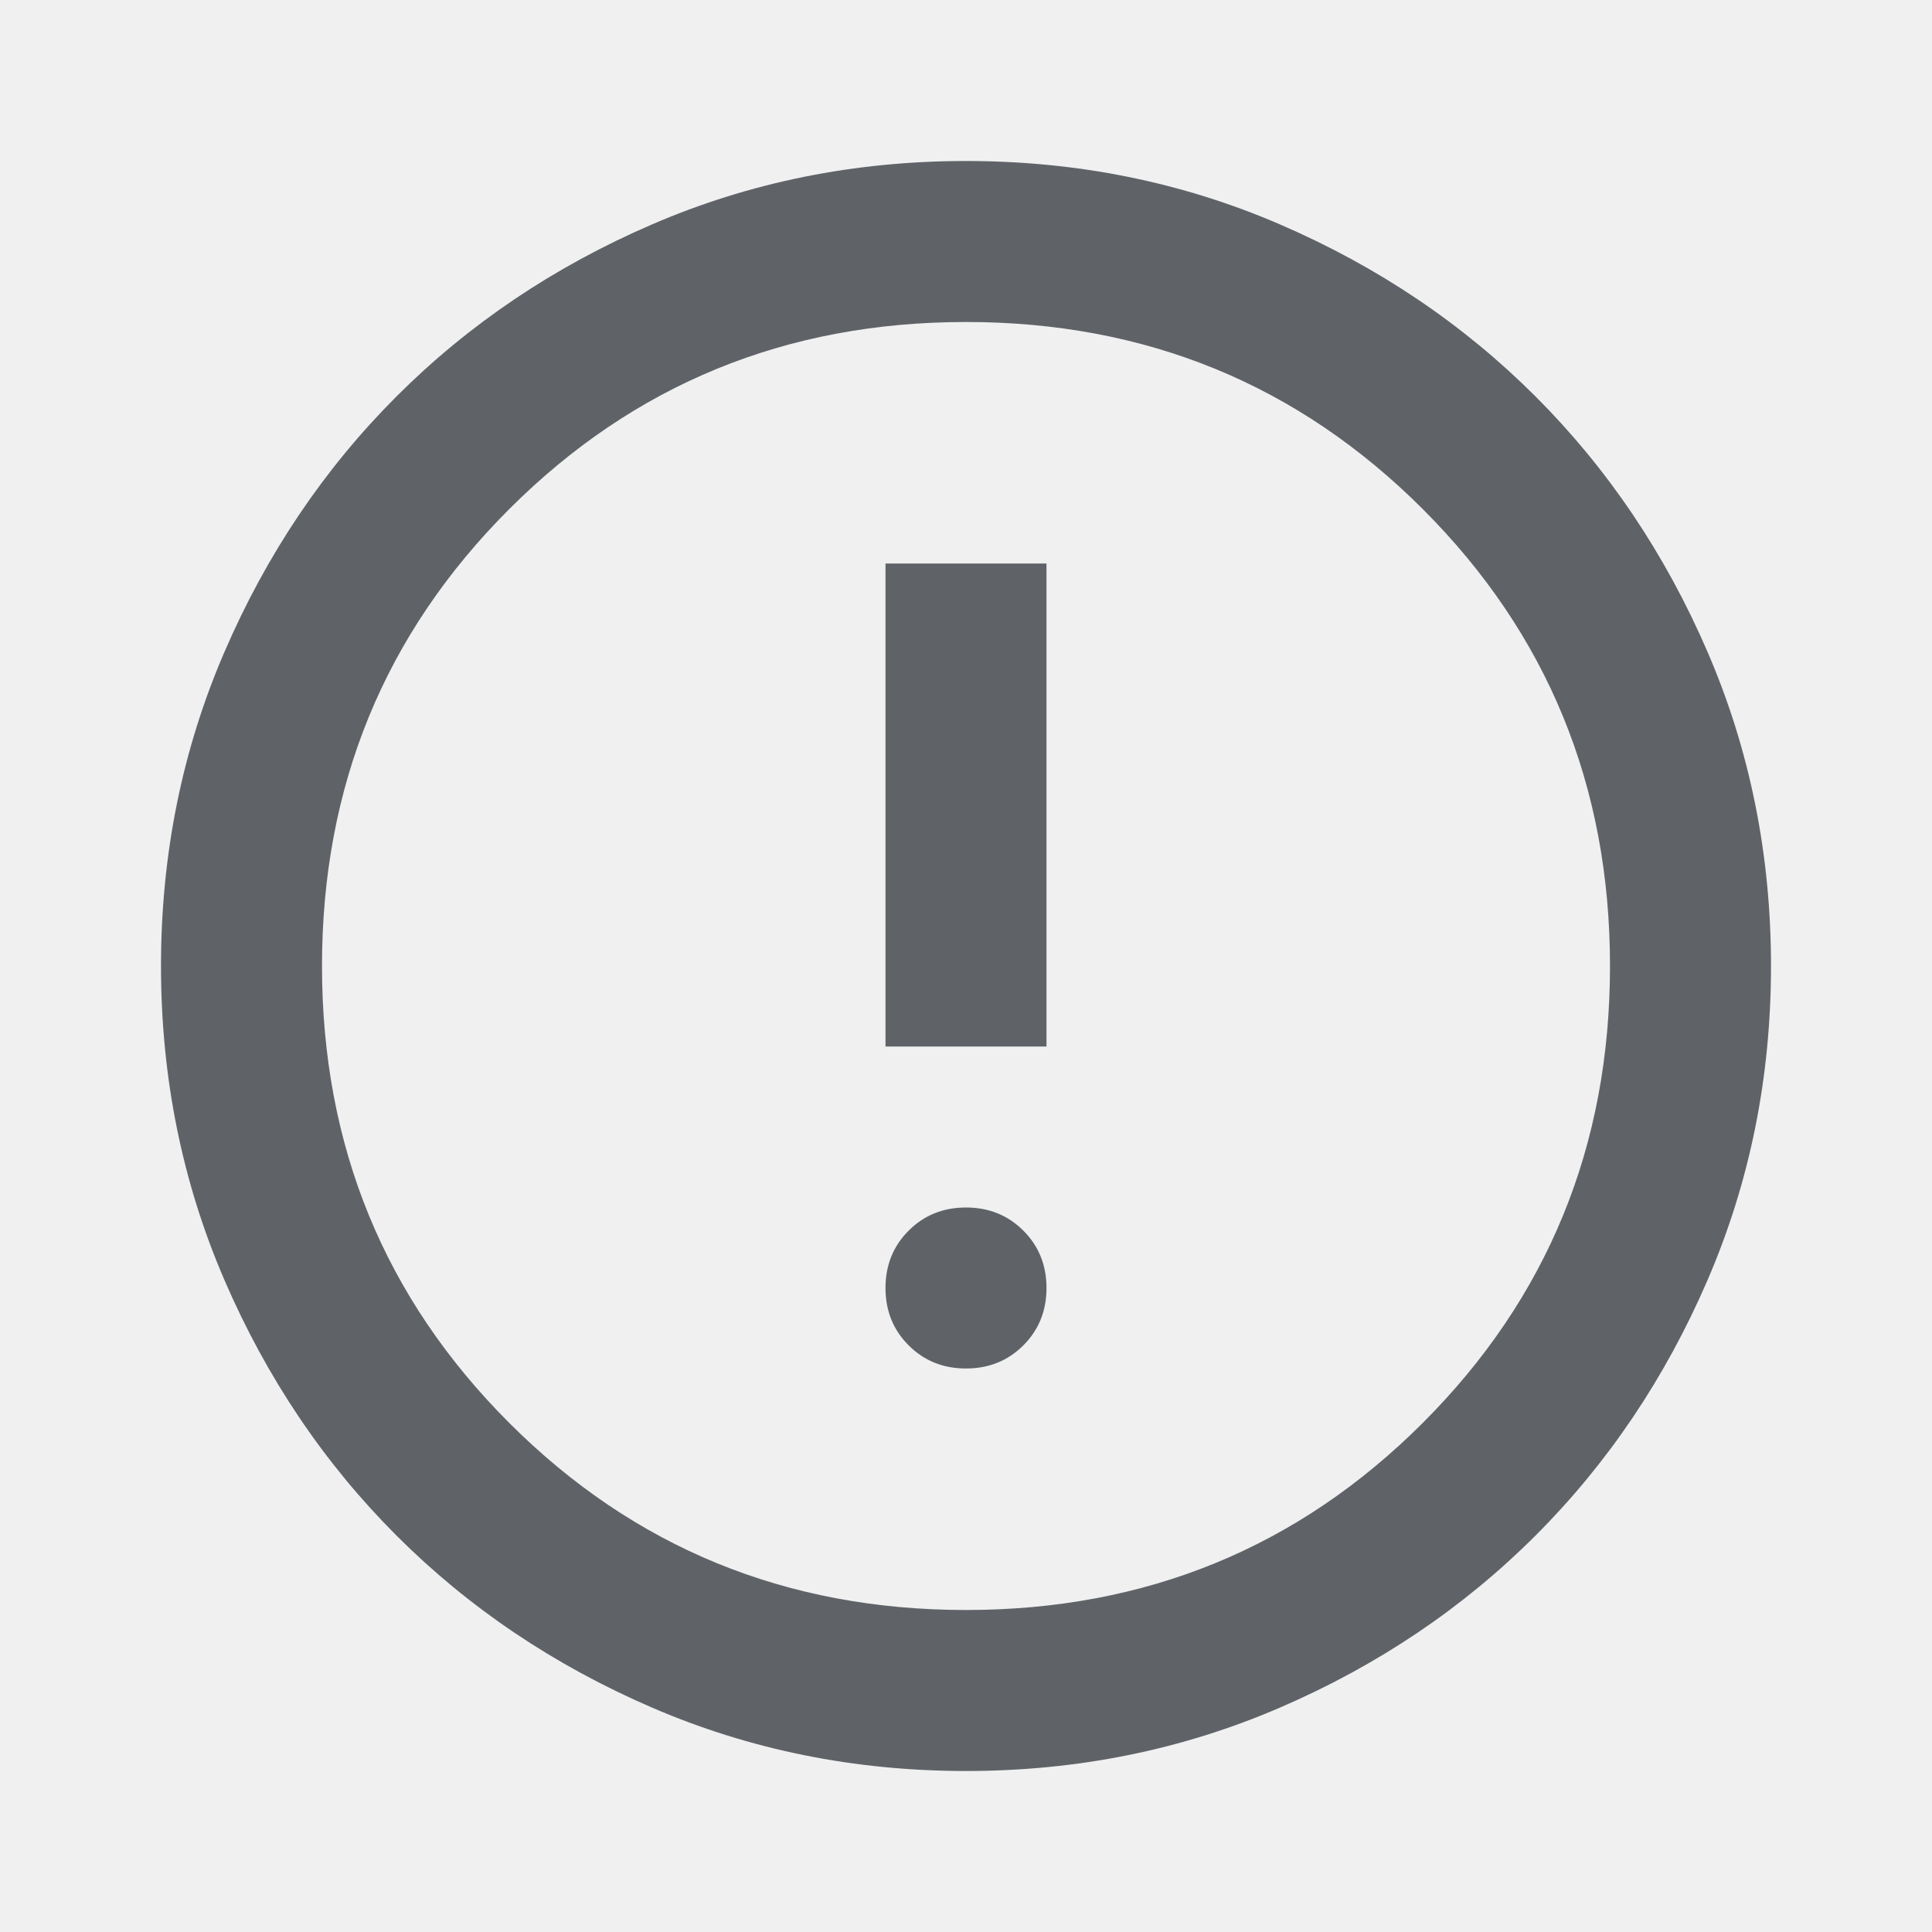
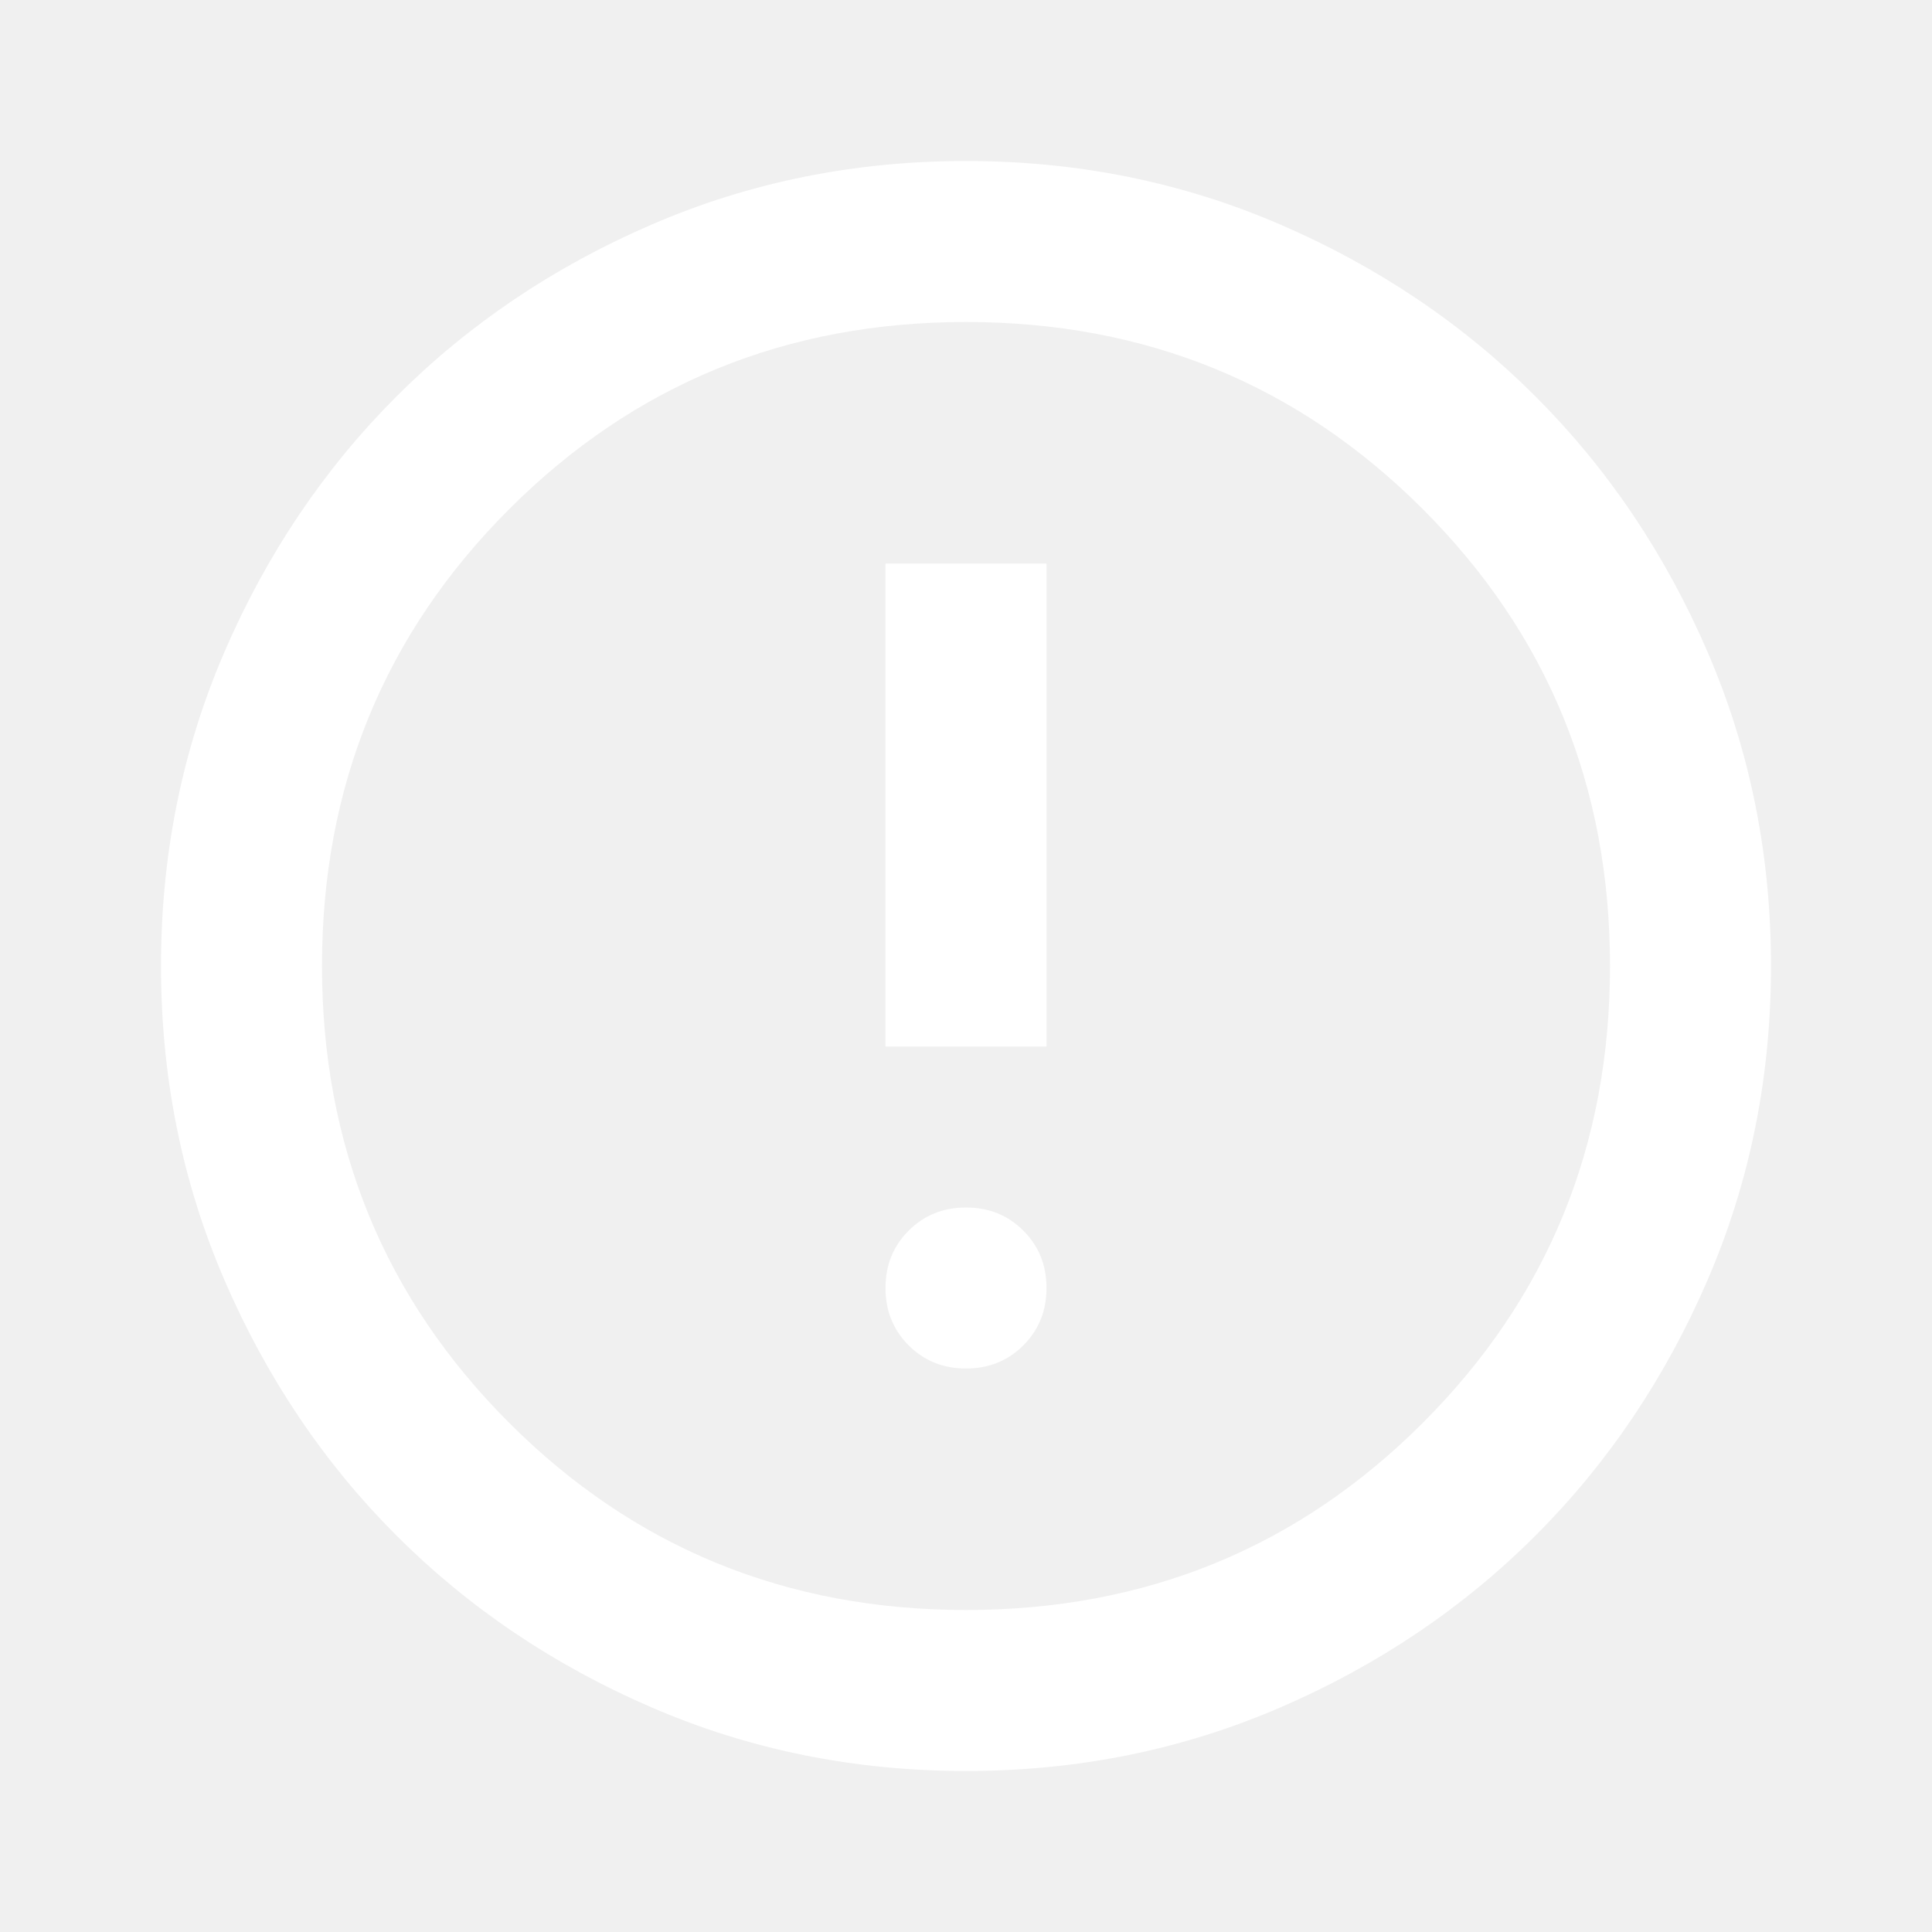
- <svg xmlns="http://www.w3.org/2000/svg" height="24px" viewBox="0 -960 960 960" width="24px" fill="#5f6368">
+ <svg xmlns="http://www.w3.org/2000/svg" height="24px" viewBox="0 -960 960 960" width="24px" fill="white">
  <path d="M480-280q17 0 28.5-11.5T520-320q0-17-11.5-28.5T480-360q-17 0-28.5 11.5T440-320q0 17 11.5 28.5T480-280Zm-40-160h80v-240h-80v240Zm40 360q-83 0-156-31.5T197-197q-54-54-85.5-127T80-480q0-83 31.5-156T197-763q54-54 127-85.5T480-880q83 0 156 31.5T763-763q54 54 85.5 127T880-480q0 83-31.5 156T763-197q-54 54-127 85.5T480-80Zm0-80q134 0 227-93t93-227q0-134-93-227t-227-93q-134 0-227 93t-93 227q0 134 93 227t227 93Zm0-320Z" />
</svg>
